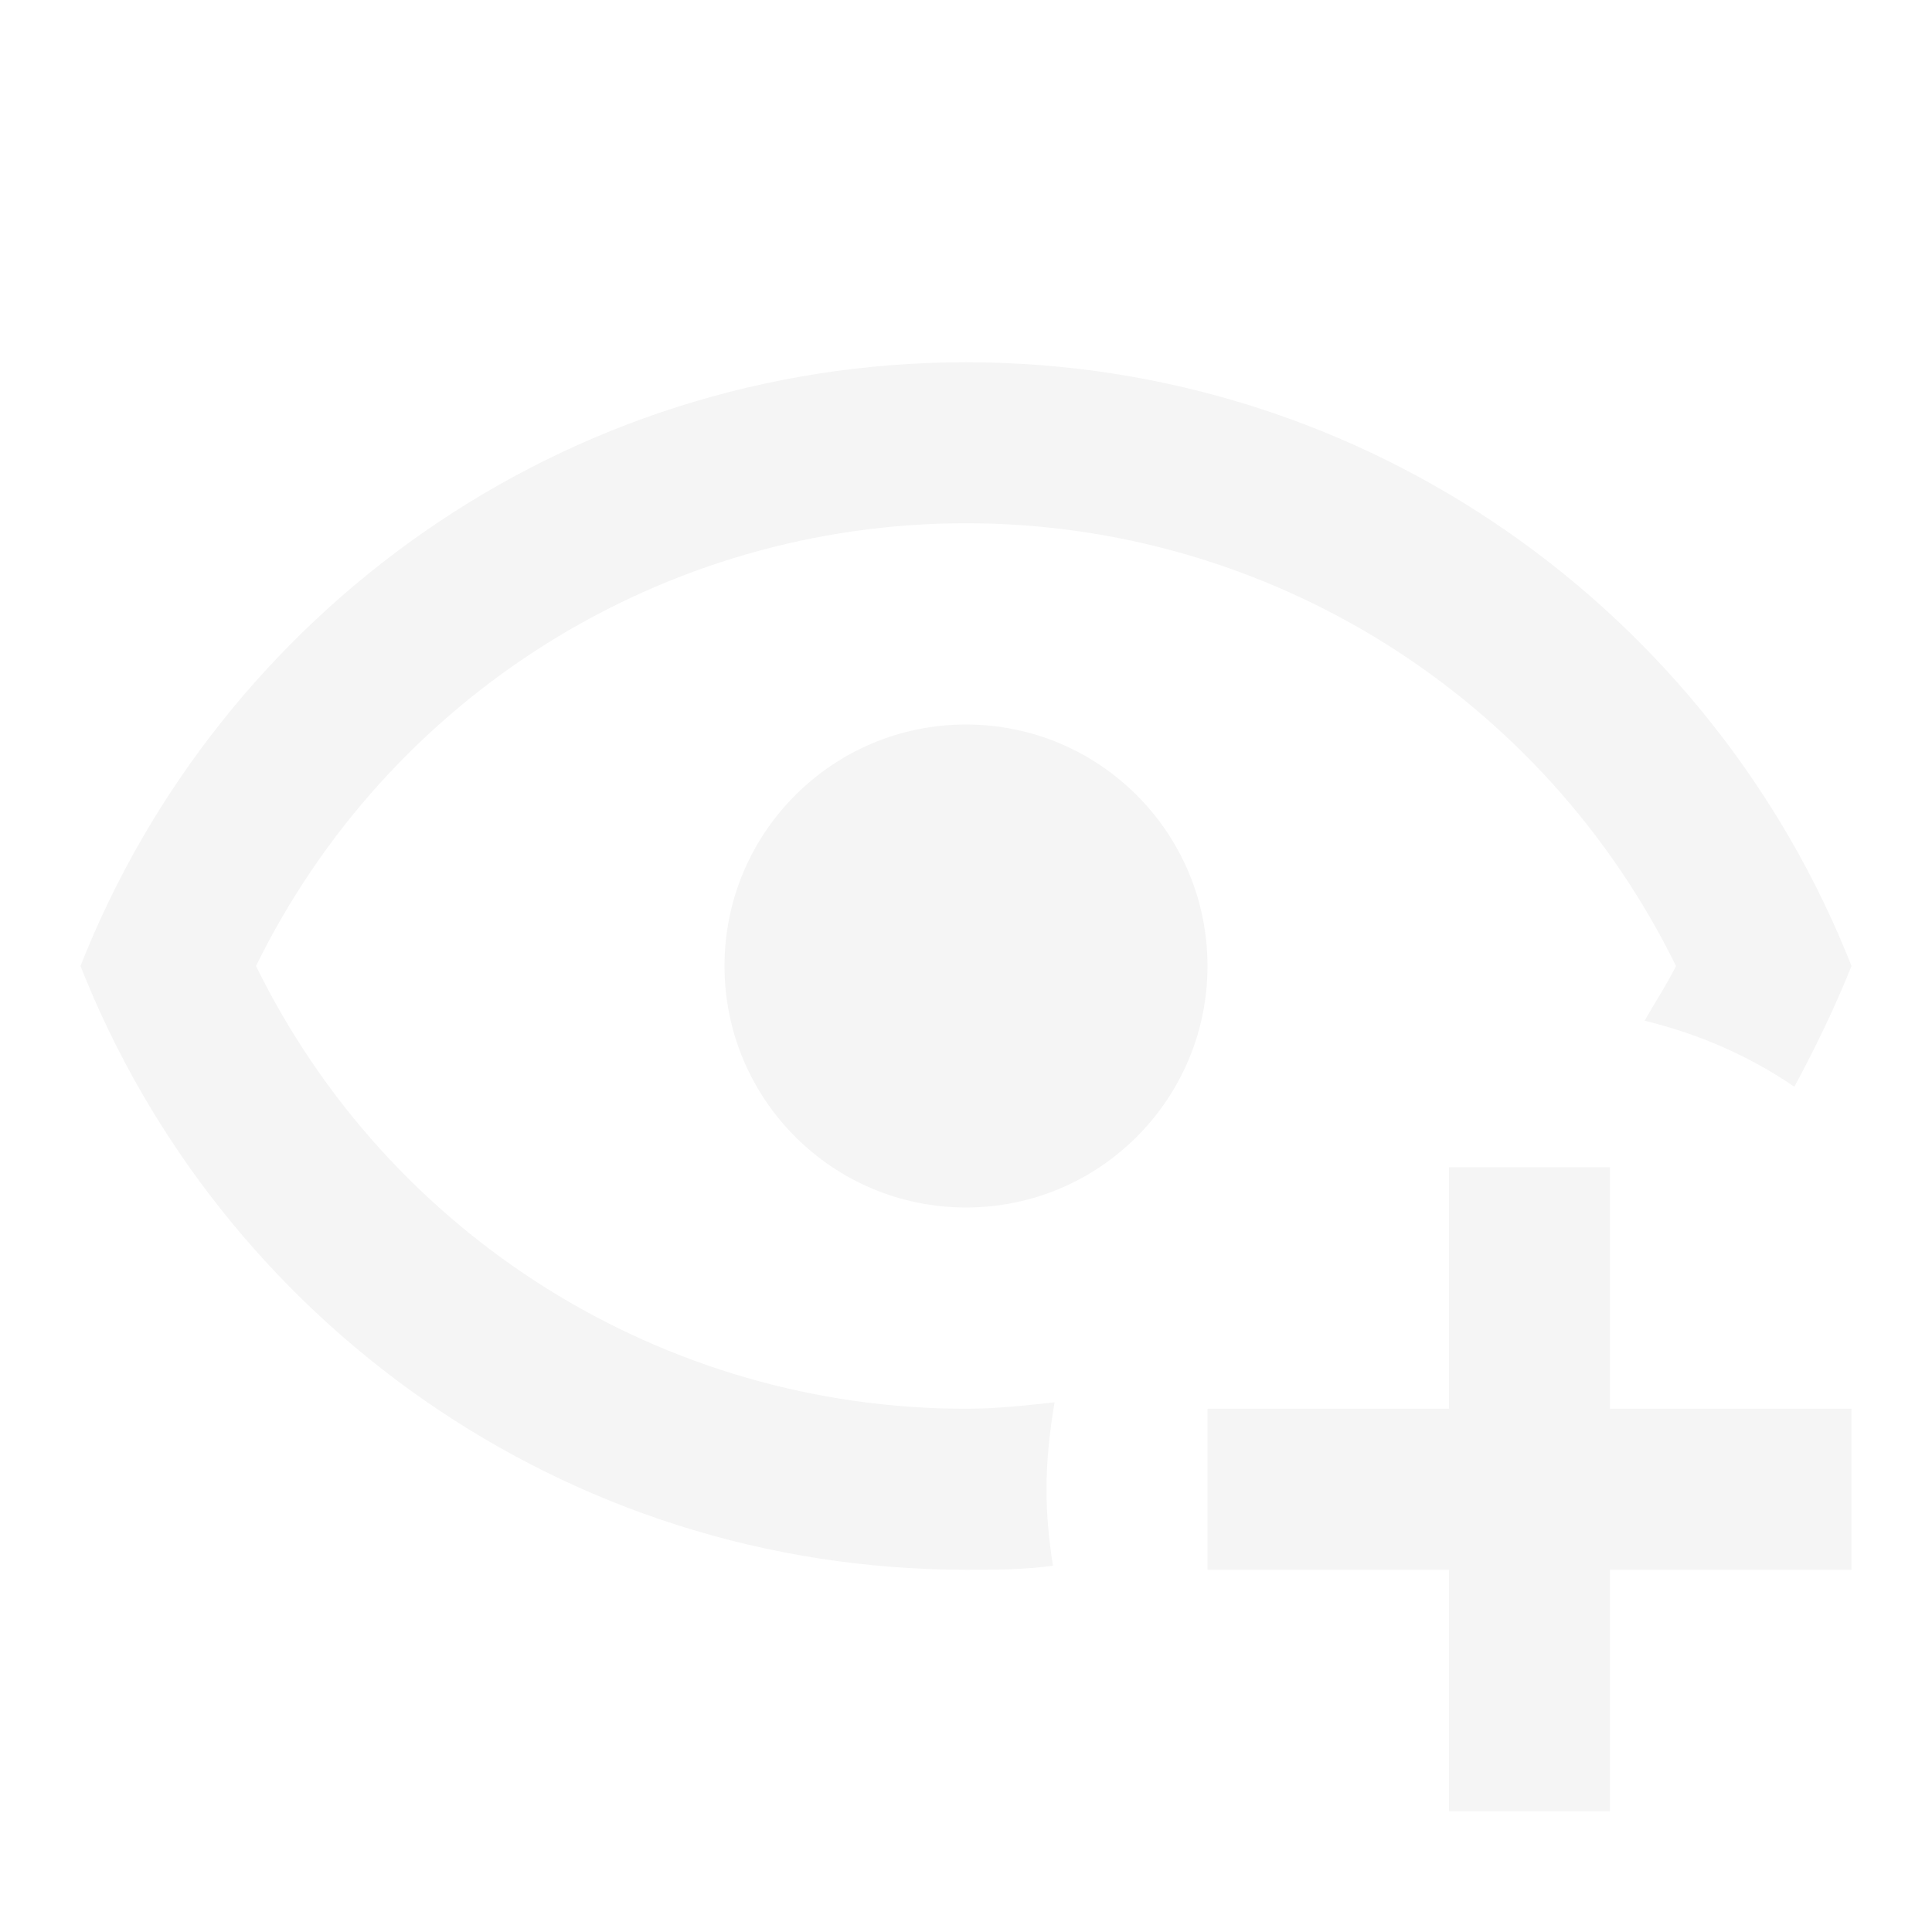
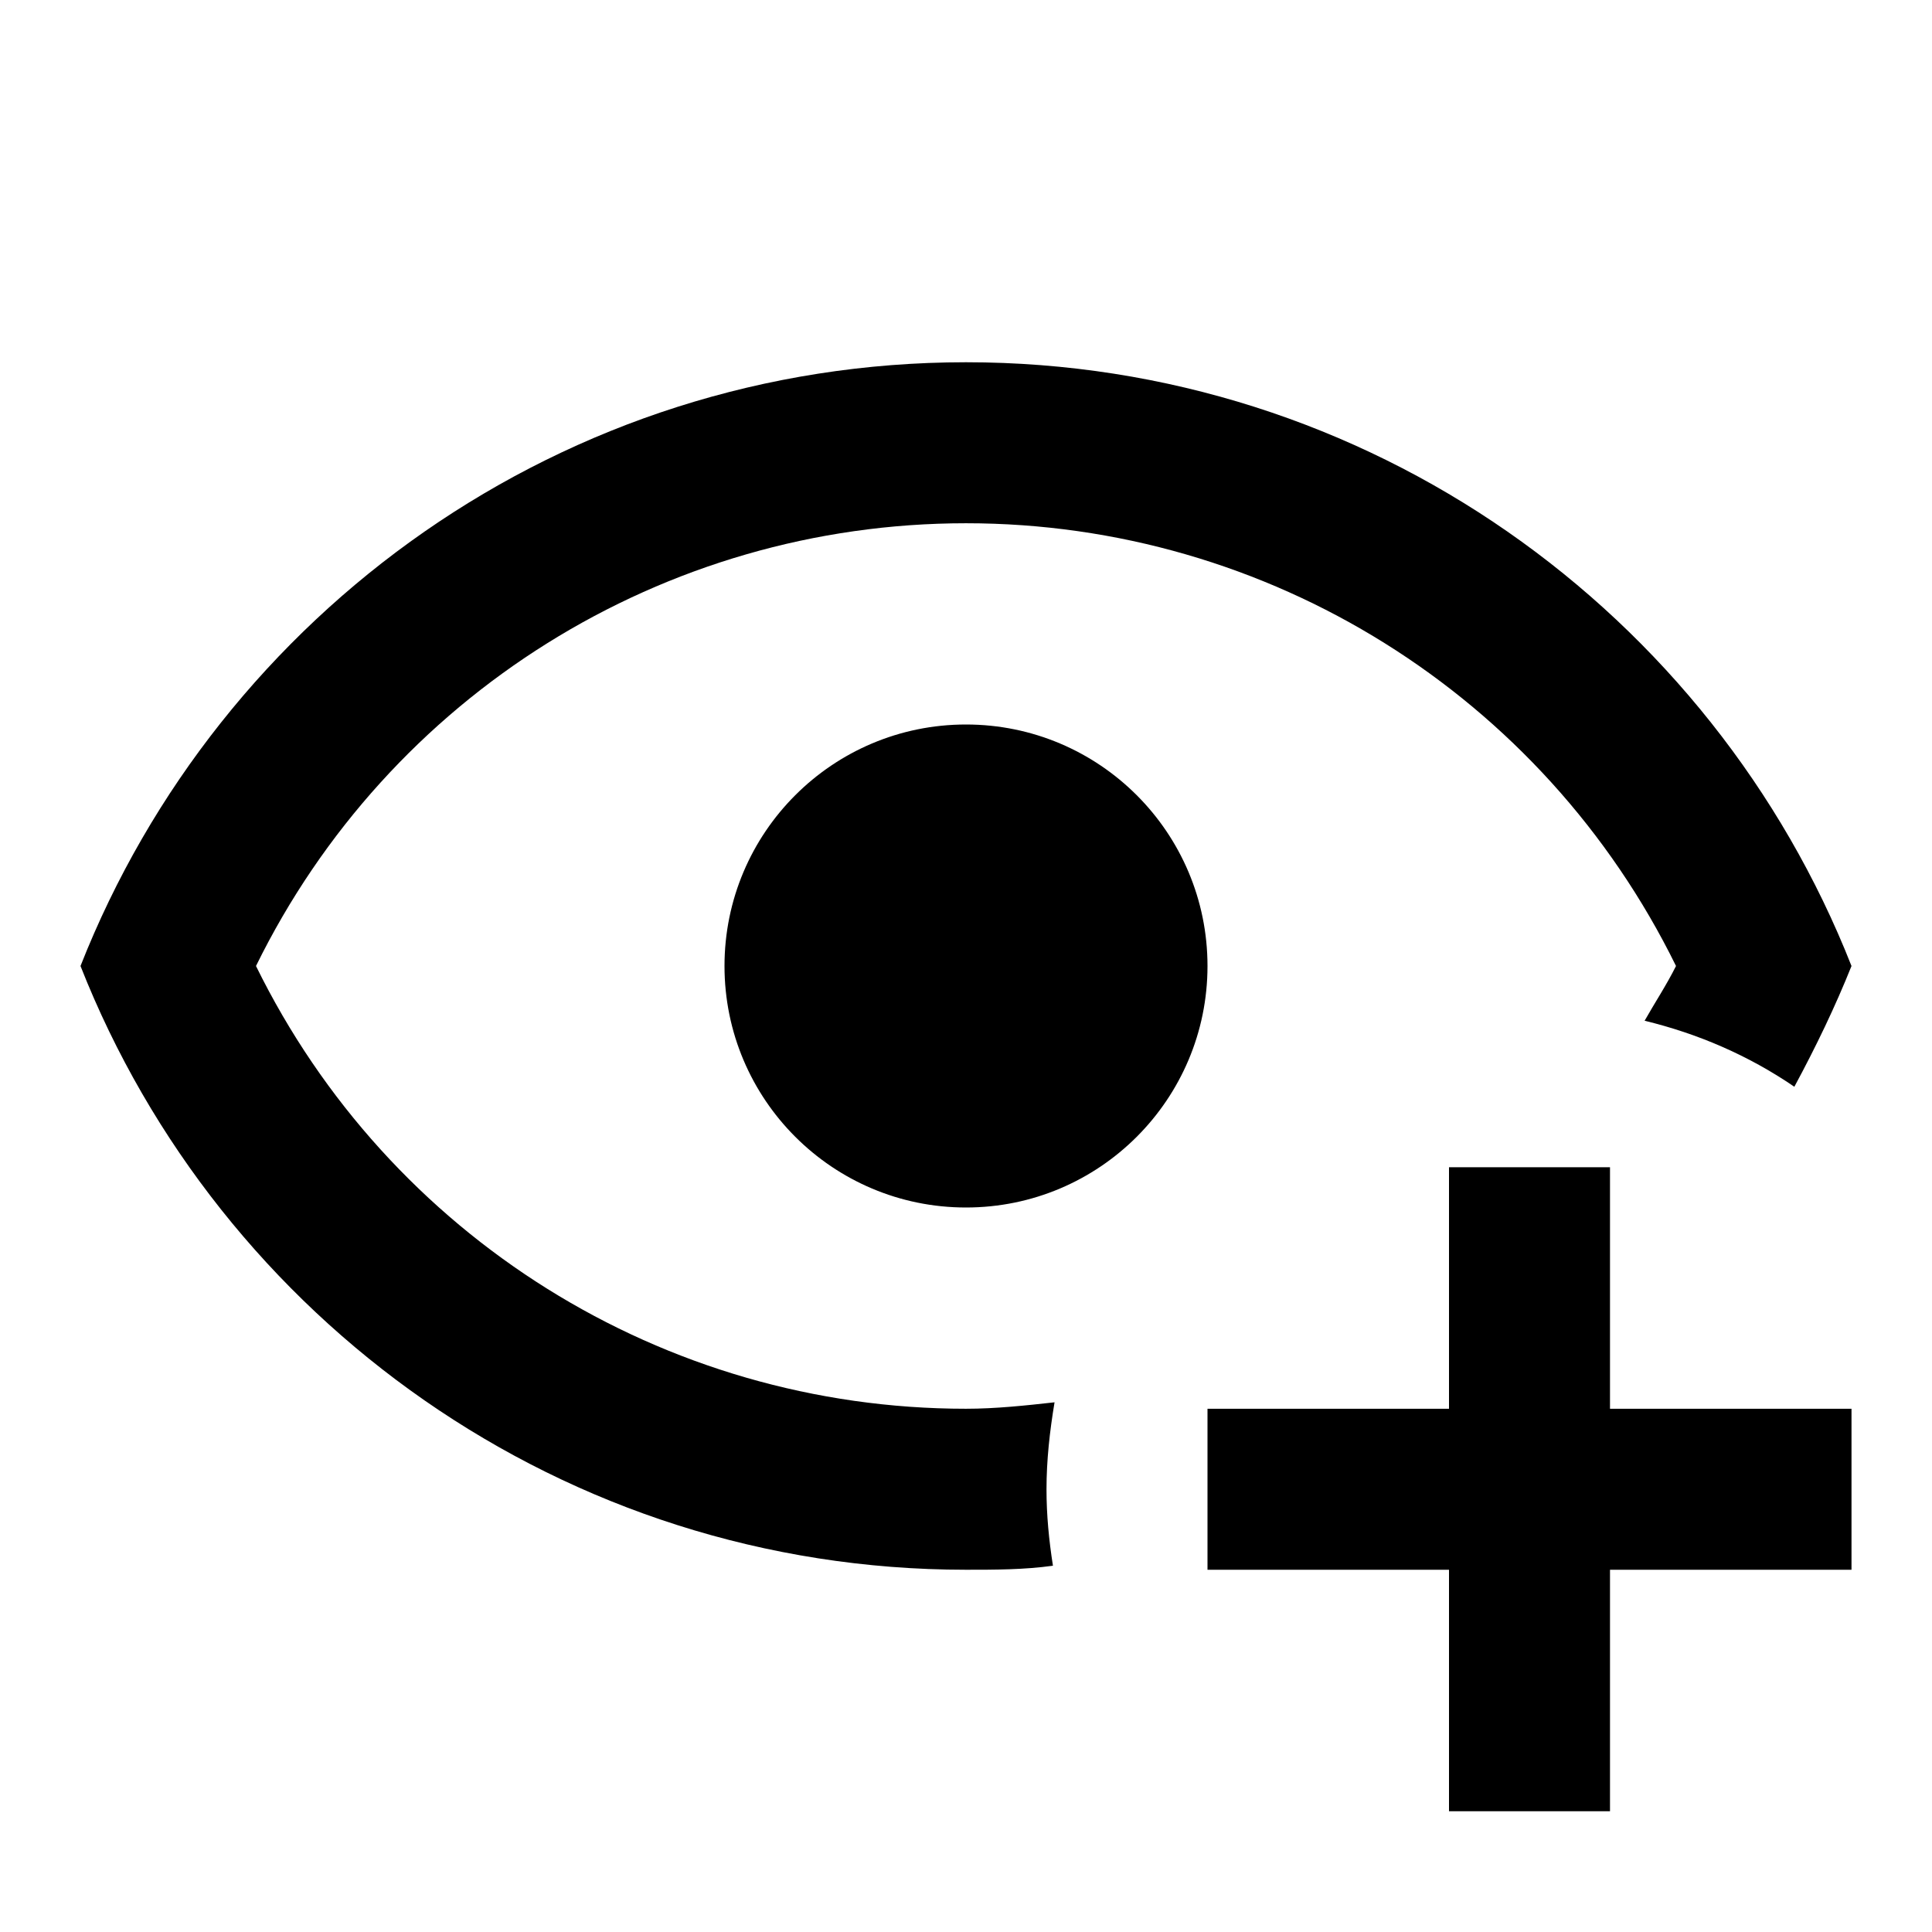
<svg xmlns="http://www.w3.org/2000/svg" viewBox="0 0 24 24">
-   <path fill="#f5f5f5" d="M12,4.5C7,4.5 2.73,7.61 1,12C2.73,16.39 7,19.5 12,19.5C12.36,19.5 12.72,19.5 13.08,19.45C13.03,19.13 13,18.82 13,18.5C13,18.14 13.04,17.78 13.1,17.42C12.74,17.46 12.37,17.5 12,17.5C8.24,17.5 4.83,15.36 3.18,12C4.83,8.64 8.24,6.5 12,6.5C15.76,6.5 19.17,8.64 20.82,12C20.7,12.24 20.56,12.45 20.43,12.68C21.09,12.84 21.72,13.11 22.29,13.5C22.56,13 22.8,12.5 23,12C21.27,7.61 17,4.5 12,4.5M12,9A3,3 0 0,0 9,12A3,3 0 0,0 12,15A3,3 0 0,0 15,12A3,3 0 0,0 12,9M18,14.5V17.5H15V19.5H18V22.5H20V19.5H23V17.5H20V14.5H18Z" />
+   <path fill="black" d="M12,4.5C7,4.5 2.73,7.61 1,12C2.73,16.39 7,19.5 12,19.5C12.36,19.5 12.72,19.5 13.08,19.45C13.03,19.13 13,18.82 13,18.5C13,18.14 13.04,17.78 13.1,17.42C12.74,17.46 12.37,17.5 12,17.5C8.24,17.5 4.83,15.36 3.18,12C4.83,8.64 8.24,6.5 12,6.5C15.76,6.5 19.17,8.64 20.82,12C20.7,12.24 20.56,12.45 20.43,12.68C21.09,12.84 21.72,13.11 22.29,13.5C22.56,13 22.8,12.5 23,12C21.27,7.61 17,4.5 12,4.5M12,9A3,3 0 0,0 9,12A3,3 0 0,0 12,15A3,3 0 0,0 15,12A3,3 0 0,0 12,9M18,14.5V17.5H15V19.5H18V22.5H20V19.5H23V17.5H20V14.5H18Z" />
</svg>
